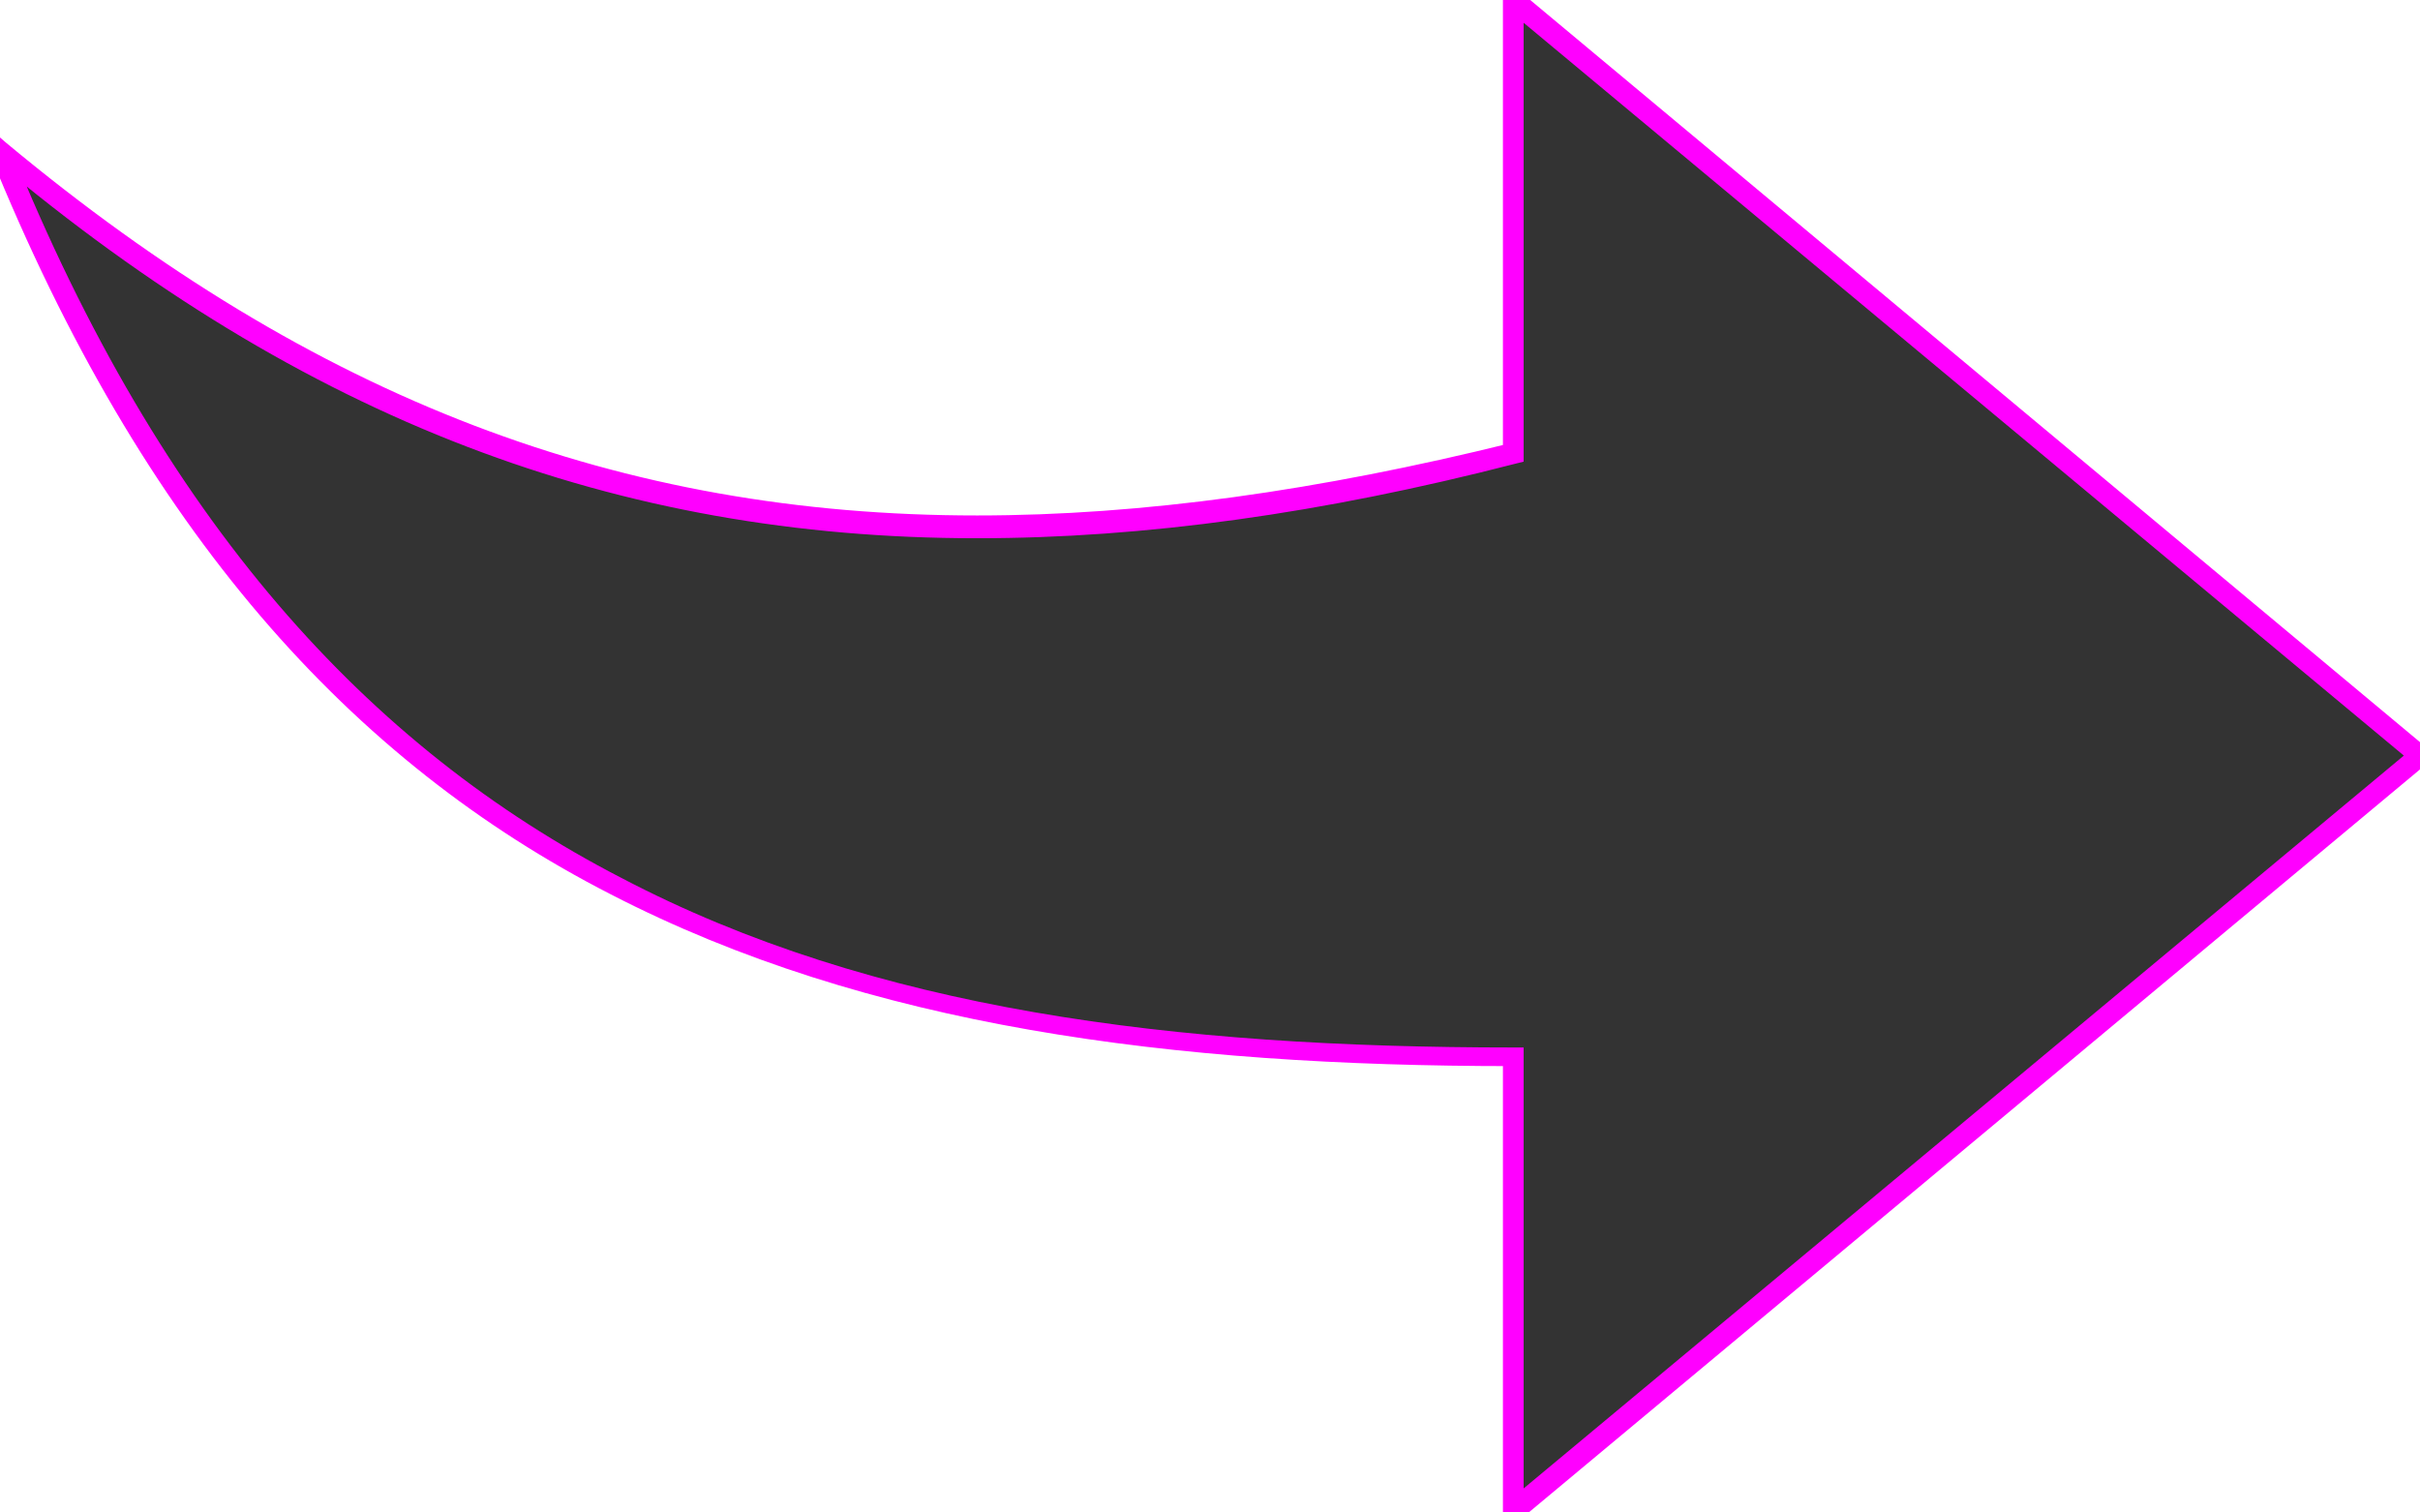
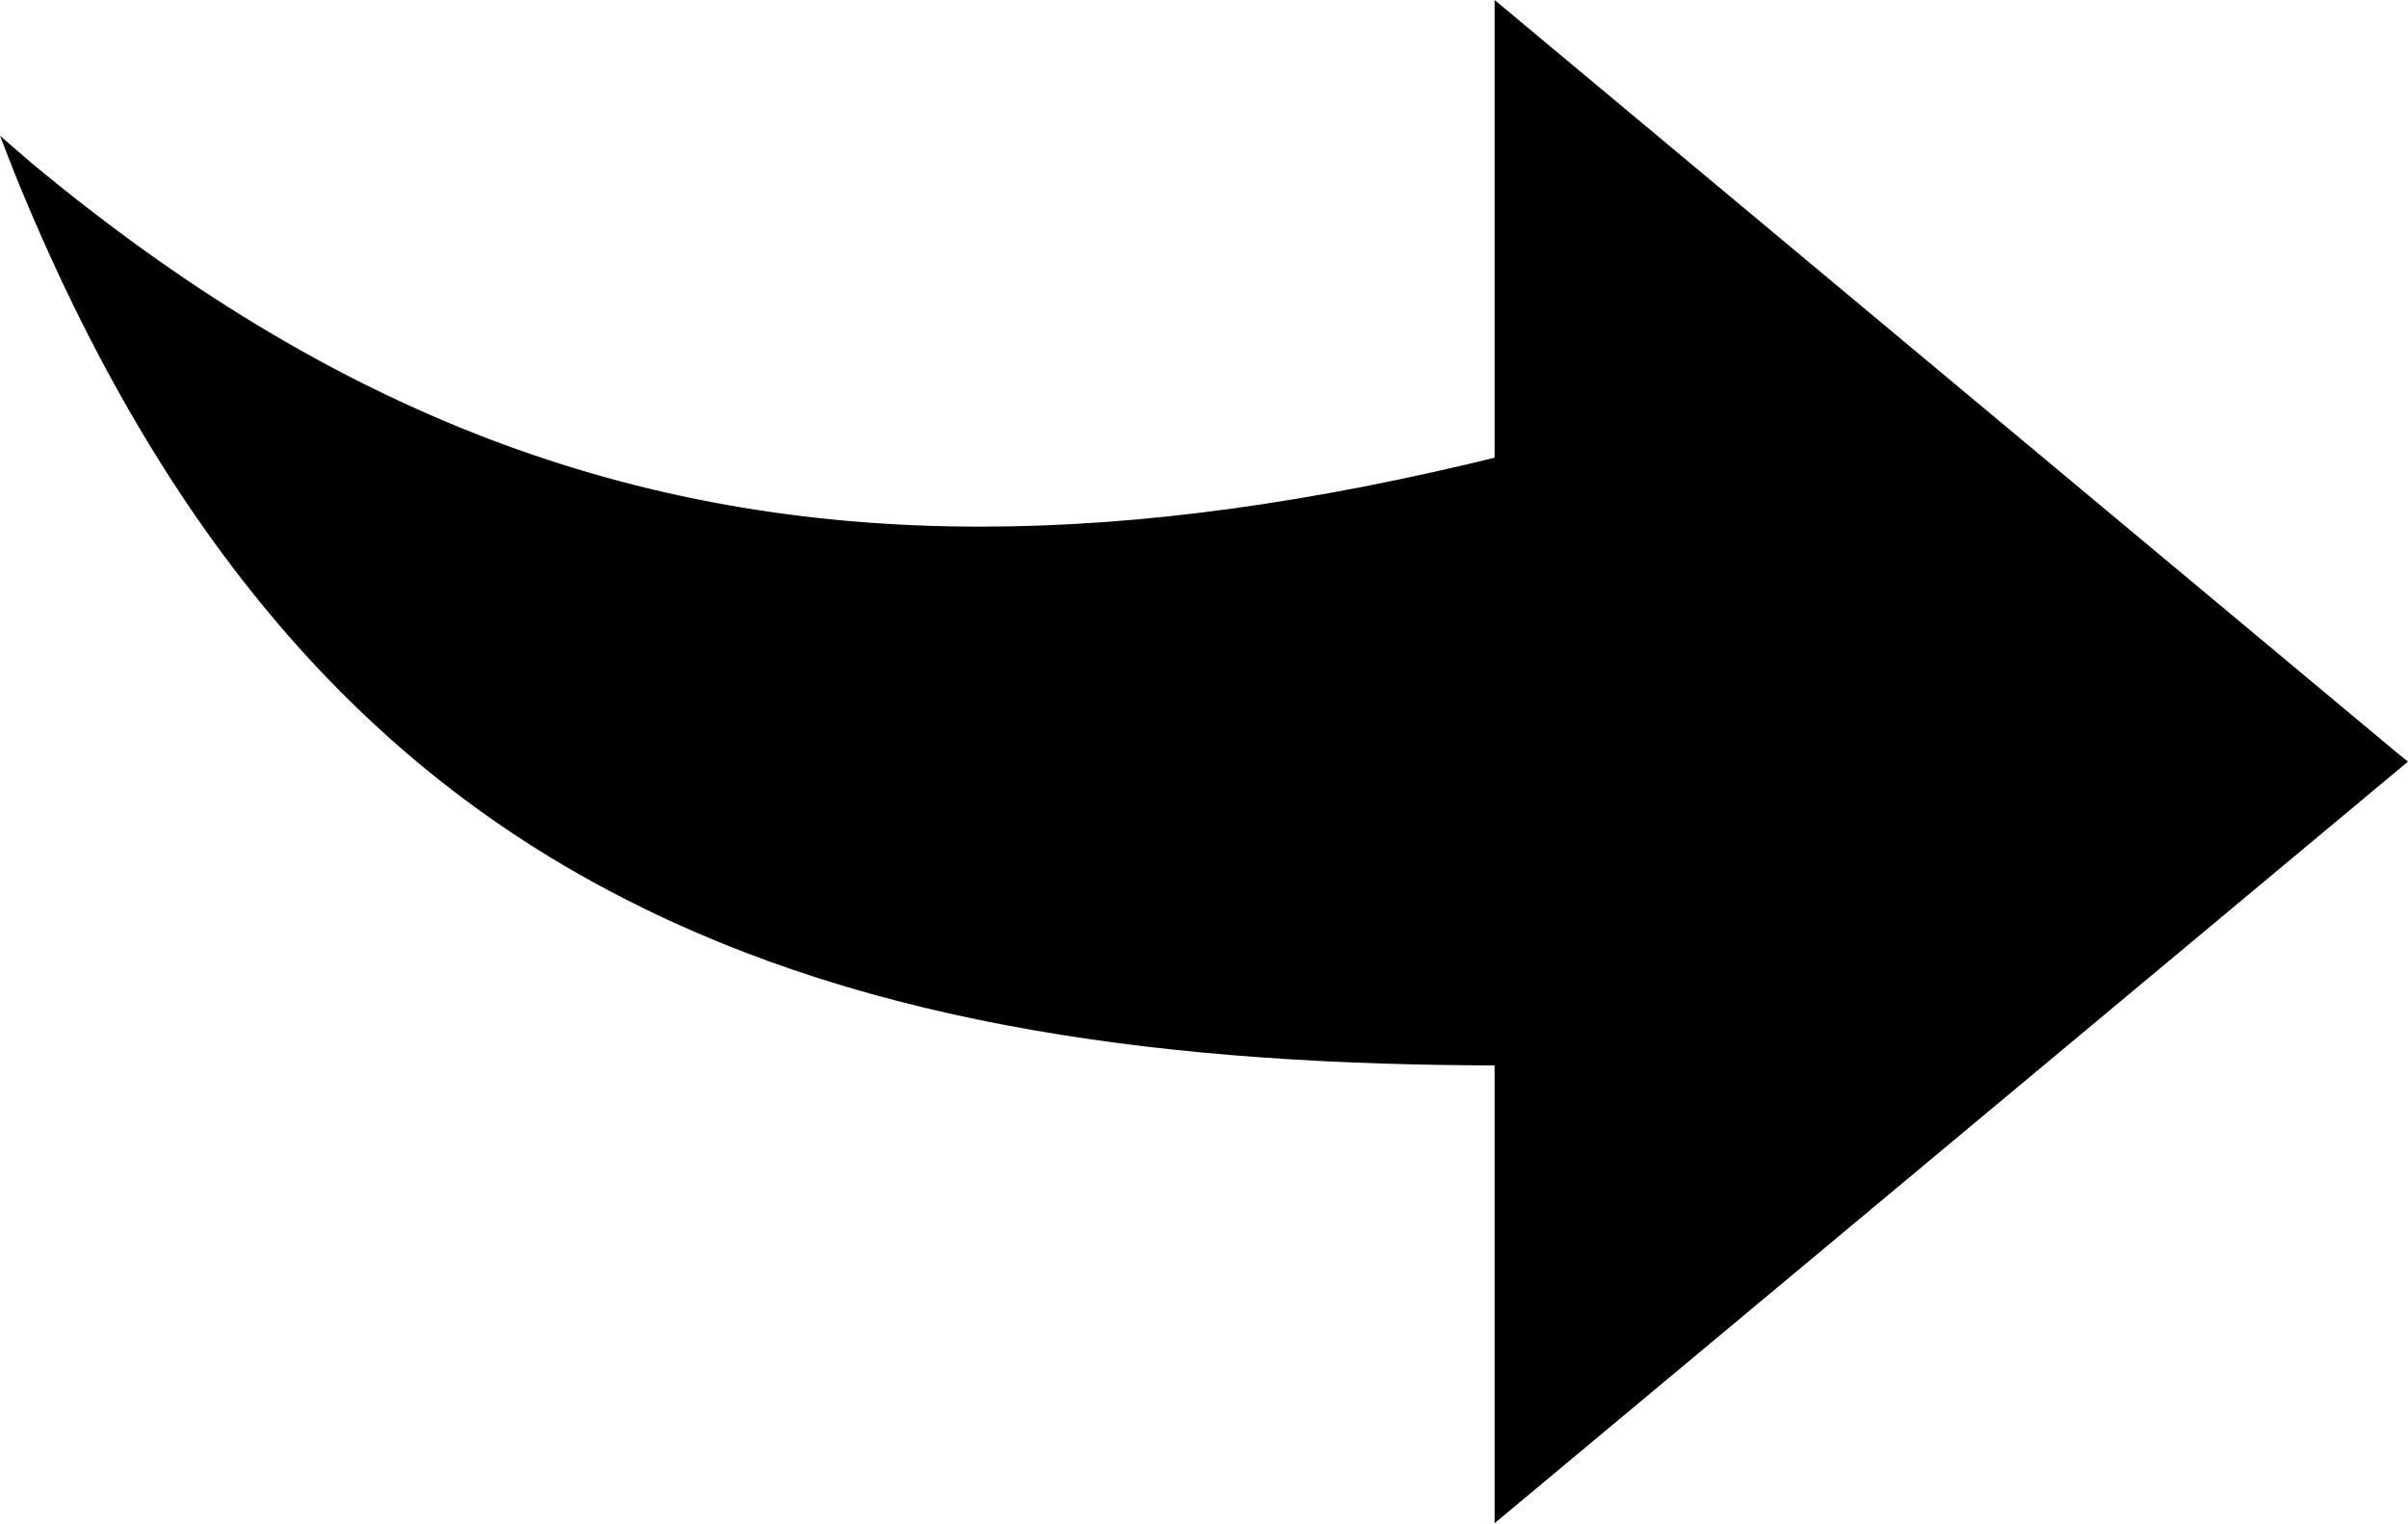
- <svg xmlns="http://www.w3.org/2000/svg" version="1.1" id="Layer_1" x="0px" y="0px" width="116.9px" height="73px" viewBox="108.2 -45 116.9 73" style="enable-background:new 108.2 -45 116.9 73;" xml:space="preserve">
-   <style type="text/css">
- 
- 	.st0{fill:#FF00FF;}
- 	.st1{fill:#333333;}
- 
- </style>
+ <svg xmlns="http://www.w3.org/2000/svg" version="1.1" id="Layer_1" x="0px" y="0px" width="118.9px" height="75.2px" viewBox="107 -46.1 118.9 75.2" style="enable-background:new 107 -46.1 118.9 75.2;" xml:space="preserve">
  <g>
-     <path class="st1" d="M225.1-8.5L181.3,28V6.1c-32.9,0-58.4-7.3-73.1-43.8c21.9,18.3,43.8,21.9,73.1,14.6V-45L225.1-8.5z" />
-     <path class="st0" d="M225.1-8.5l-0.3-0.4l-43,35.8V5.6h-0.5c-16.4,0-30.9-1.8-43.1-8.2c-12.2-6.3-22.2-17.2-29.5-35.3l-0.5,0.2   l-0.3,0.4c15,12.6,30.1,18.3,47.5,18.3c8.1,0,16.7-1.2,26-3.6l0.4-0.1v-21.2l43,35.8L225.1-8.5l-0.3-0.4L225.1-8.5l0.3-0.4   l-44.6-37.2v23h0.5l-0.1-0.5c-9.3,2.3-17.8,3.5-25.8,3.5c-17.2,0-32-5.6-46.9-18l-1.5-1.3l0.7,1.8c7.4,18.3,17.5,29.4,30,35.8   c12.4,6.4,27.1,8.3,43.6,8.3V6.1h-0.5v23l45.1-37.6l-0.5-0.4L225.1-8.5z" />
+     <path d="M225.1-8.5L181.3,28V6.1c-32.9,0-58.4-7.3-73.1-43.8c21.9,18.3,43.8,21.9,73.1,14.6V-45L225.1-8.5z" />
+     <path d="M225.1-8.5l-0.3-0.4l-43,35.8V5.6h-0.5c-16.4,0-30.9-1.8-43.1-8.2C126-8.9,116-19.8,108.7-37.9l-0.5,0.2l-0.3,0.4   C122.9-24.7,138-19,155.4-19c8.1,0,16.7-1.2,26-3.6l0.4-0.1v-21.2l43,35.8L225.1-8.5l-0.3-0.4L225.1-8.5l0.3-0.4l-44.6-37.2v23h0.5   l-0.1-0.5c-9.3,2.3-17.8,3.5-25.8,3.5c-17.2,0-32-5.6-46.9-18l-1.5-1.3l0.7,1.8c7.4,18.3,17.5,29.4,30,35.8   c12.4,6.4,27.1,8.3,43.6,8.3V6.1h-0.5v23l45.1-37.6l-0.5-0.4L225.1-8.5z" />
  </g>
</svg>
